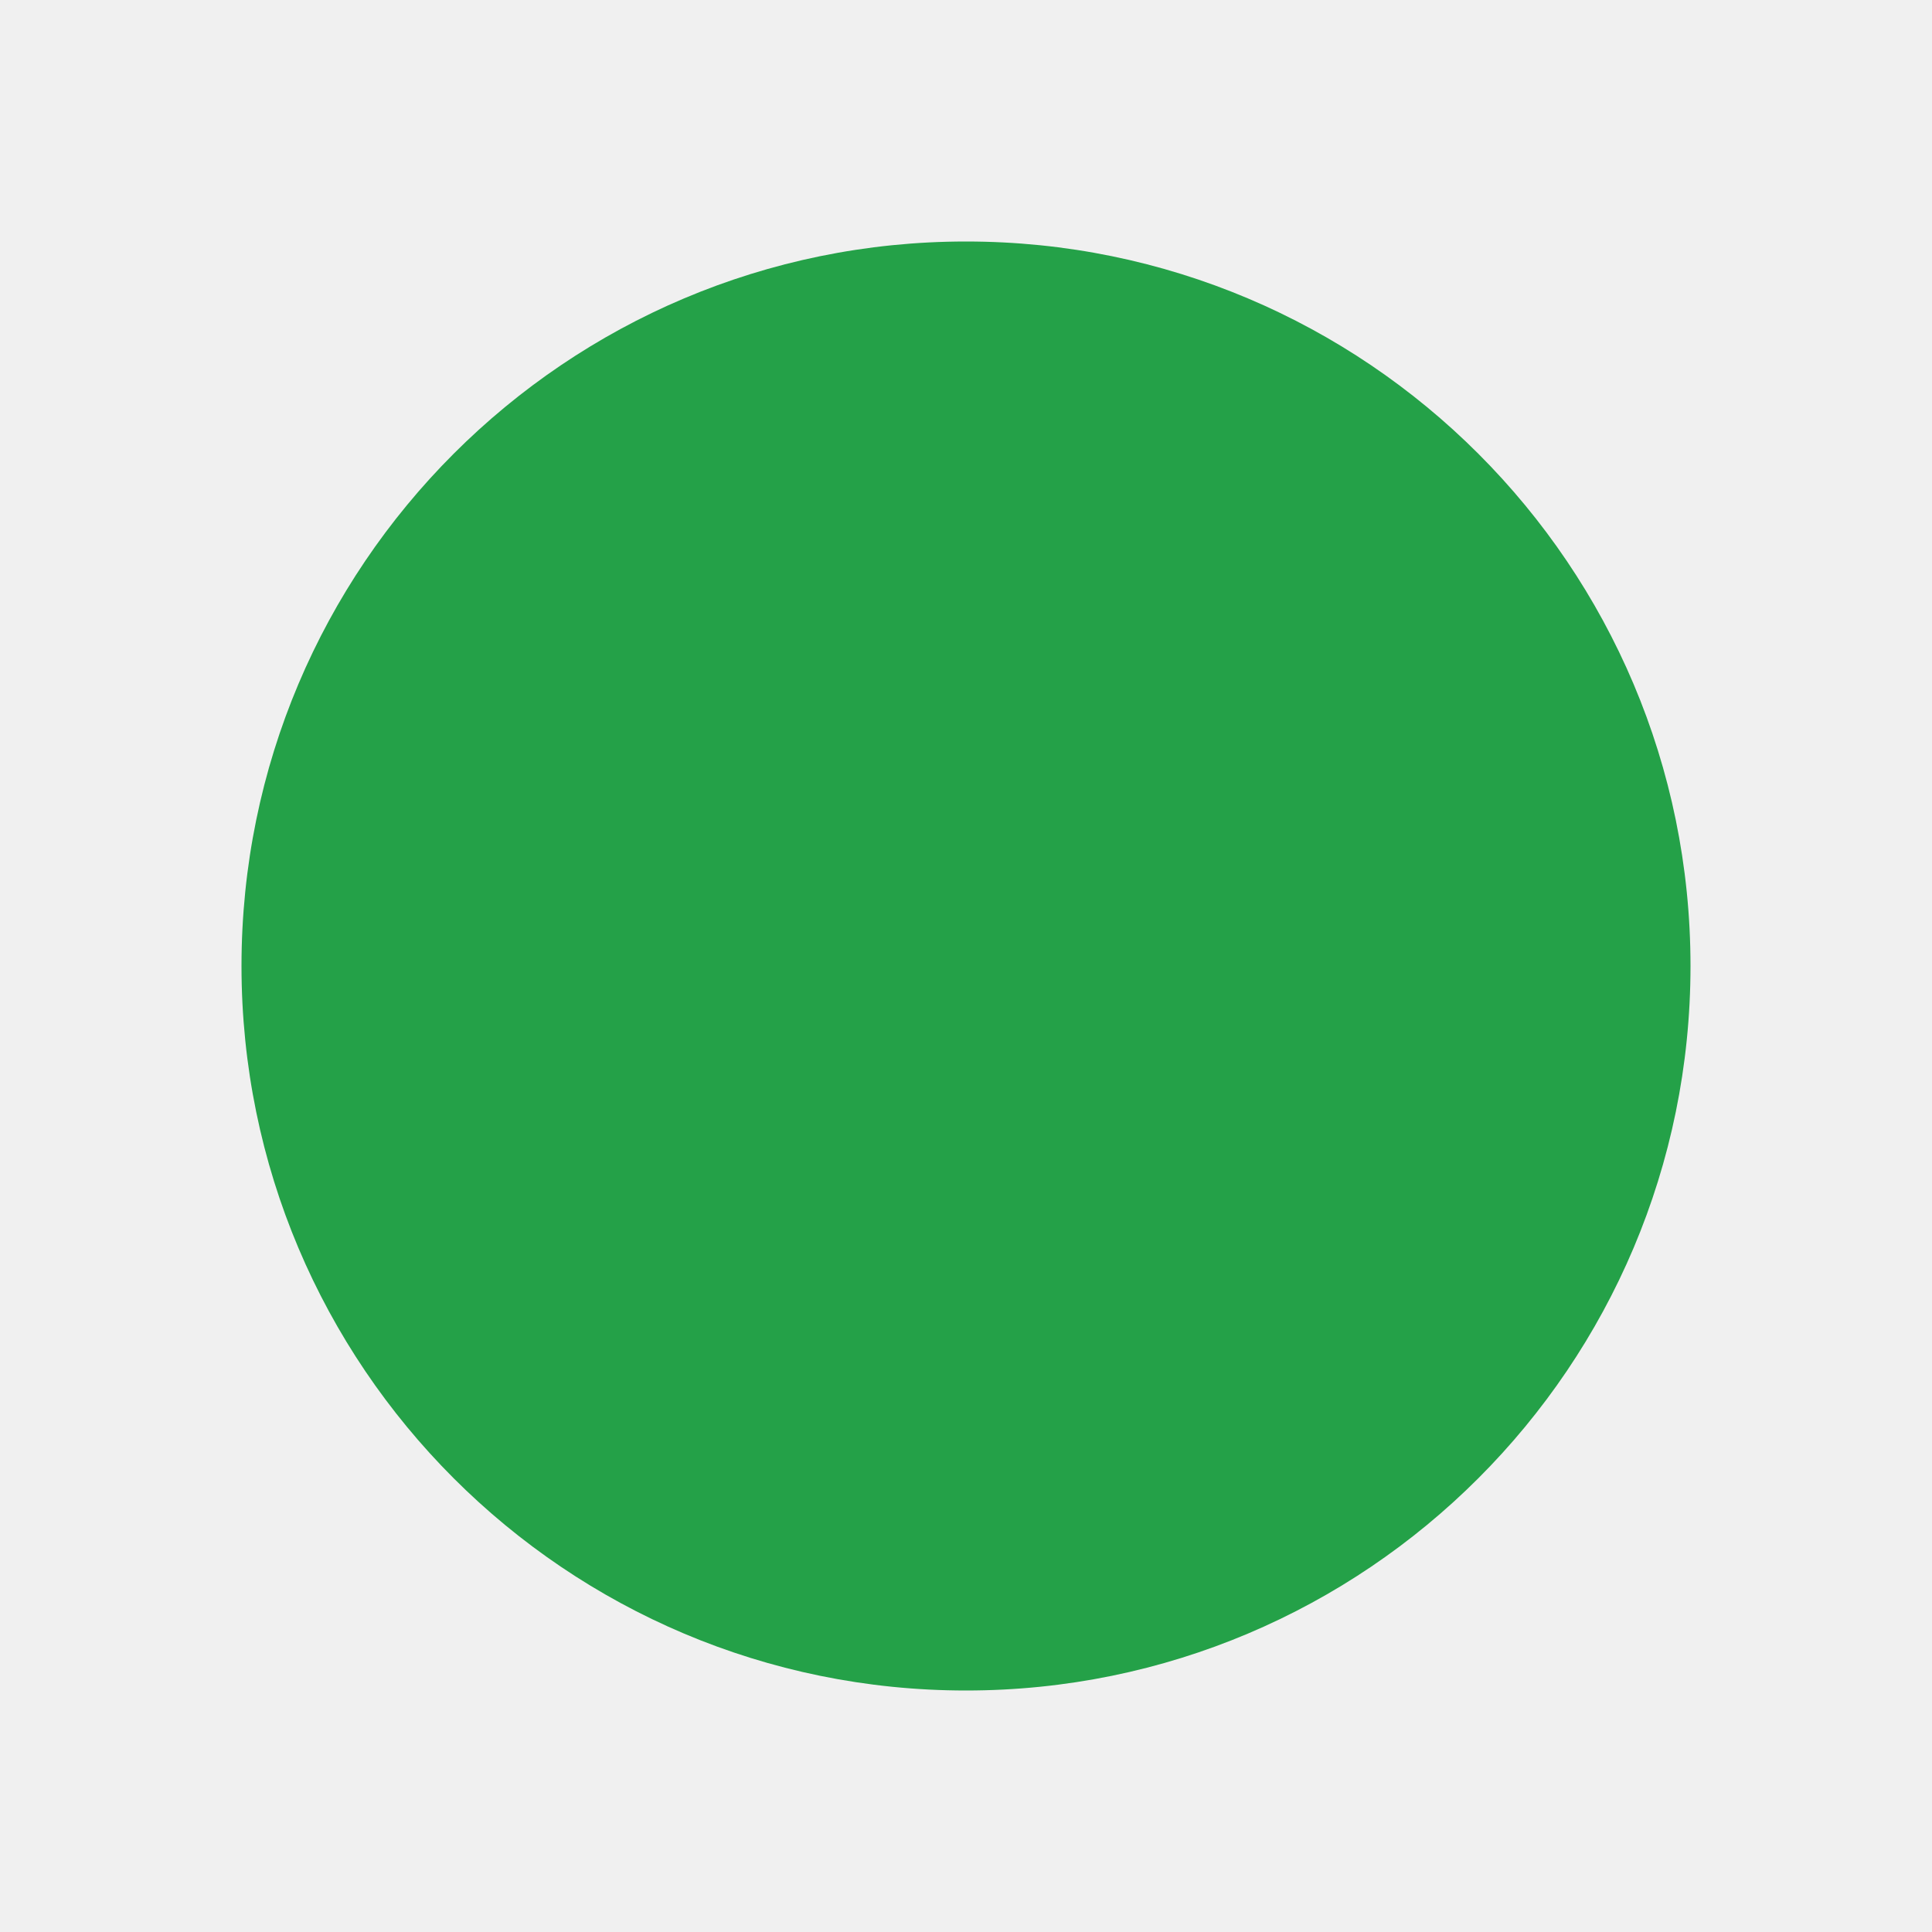
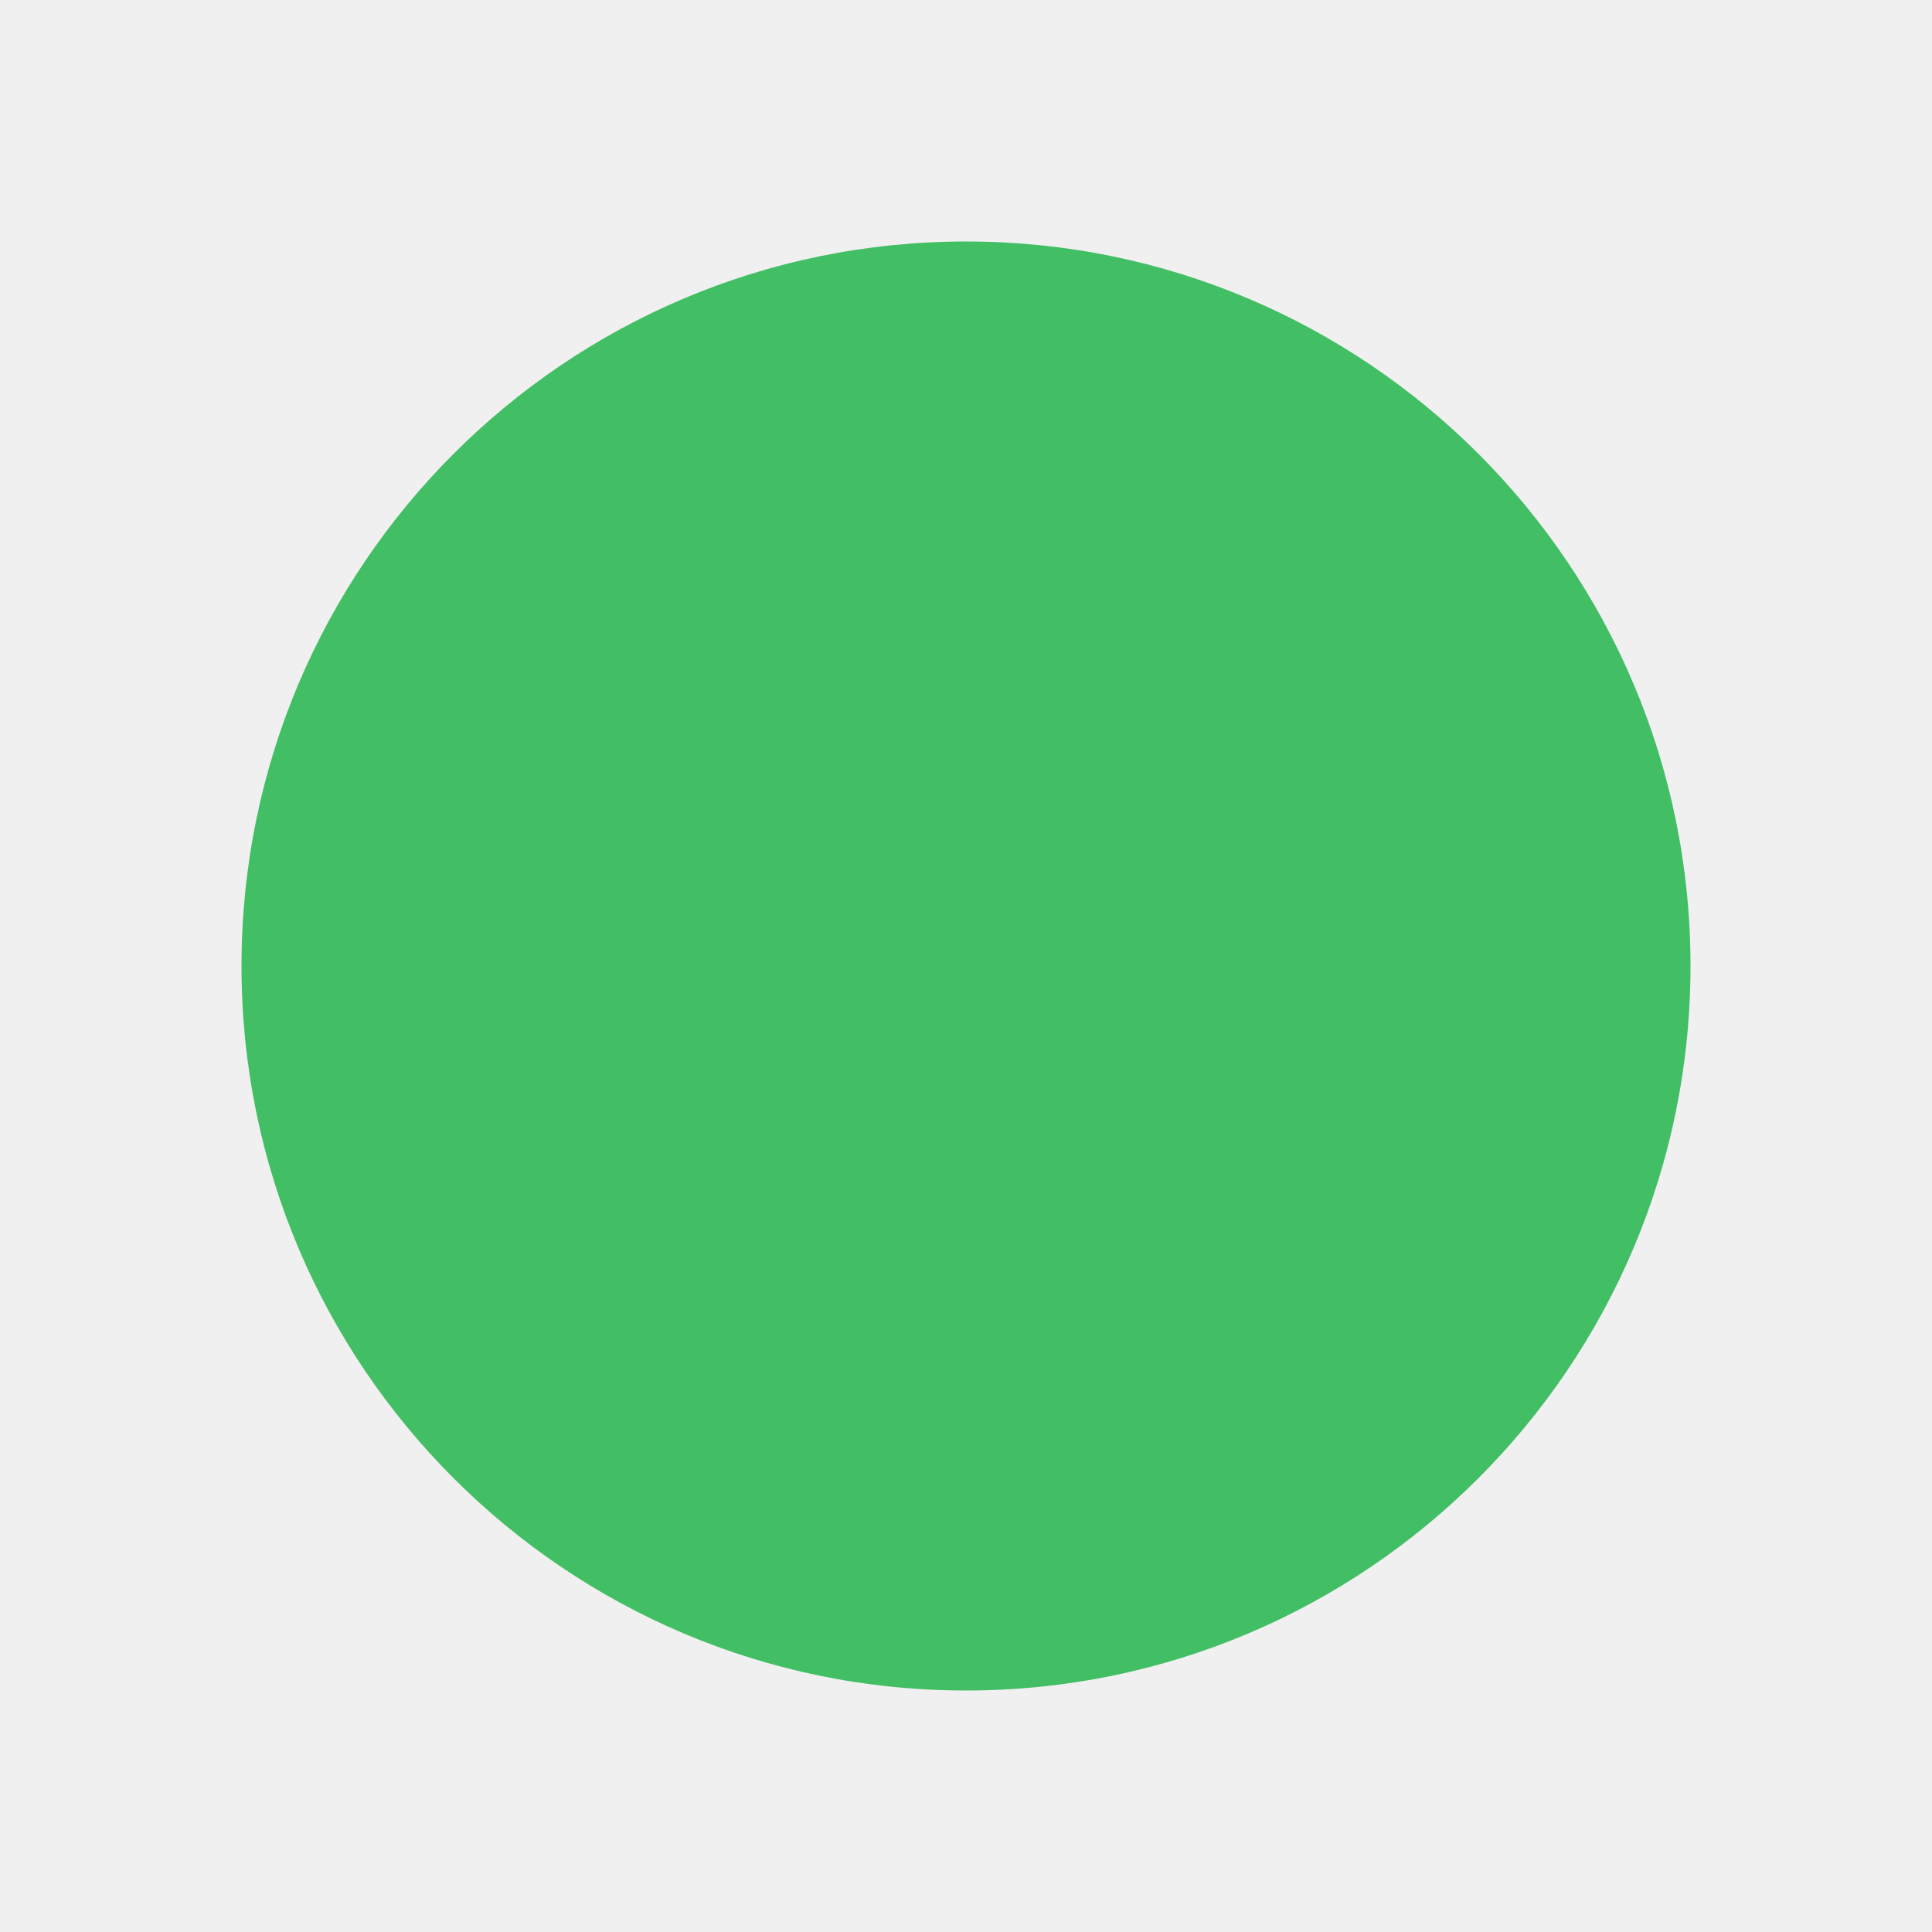
- <svg xmlns="http://www.w3.org/2000/svg" width="16px" height="16px" viewBox="0 0 16 16" version="1.1">
-   <g id="Structure" stroke="none" stroke-width="1" fill="none" fill-rule="evenodd">
-     <g id="glyph--circle-fill">
-       <circle id="Oval" fill="#24A148" fill-rule="nonzero" cx="8" cy="8" r="6" />
-       <rect id="_Transparent_Rectangle_" x="0" y="0" width="16" height="16" />
-     </g>
+ <svg xmlns="http://www.w3.org/2000/svg" width="16" height="16" viewBox="0 0 16 16" fill="none">
+   <g clip-path="url(#clip0_13_1058)">
+     <path d="M8 14C11.314 14 14 11.314 14 8C14 4.686 11.314 2 8 2C4.686 2 2 4.686 2 8C2 11.314 4.686 14 8 14Z" fill="#42BE65" />
  </g>
+   <defs>
+     <clipPath id="clip0_13_1058">
+       <rect width="16" height="16" fill="white" />
+     </clipPath>
+   </defs>
</svg>
